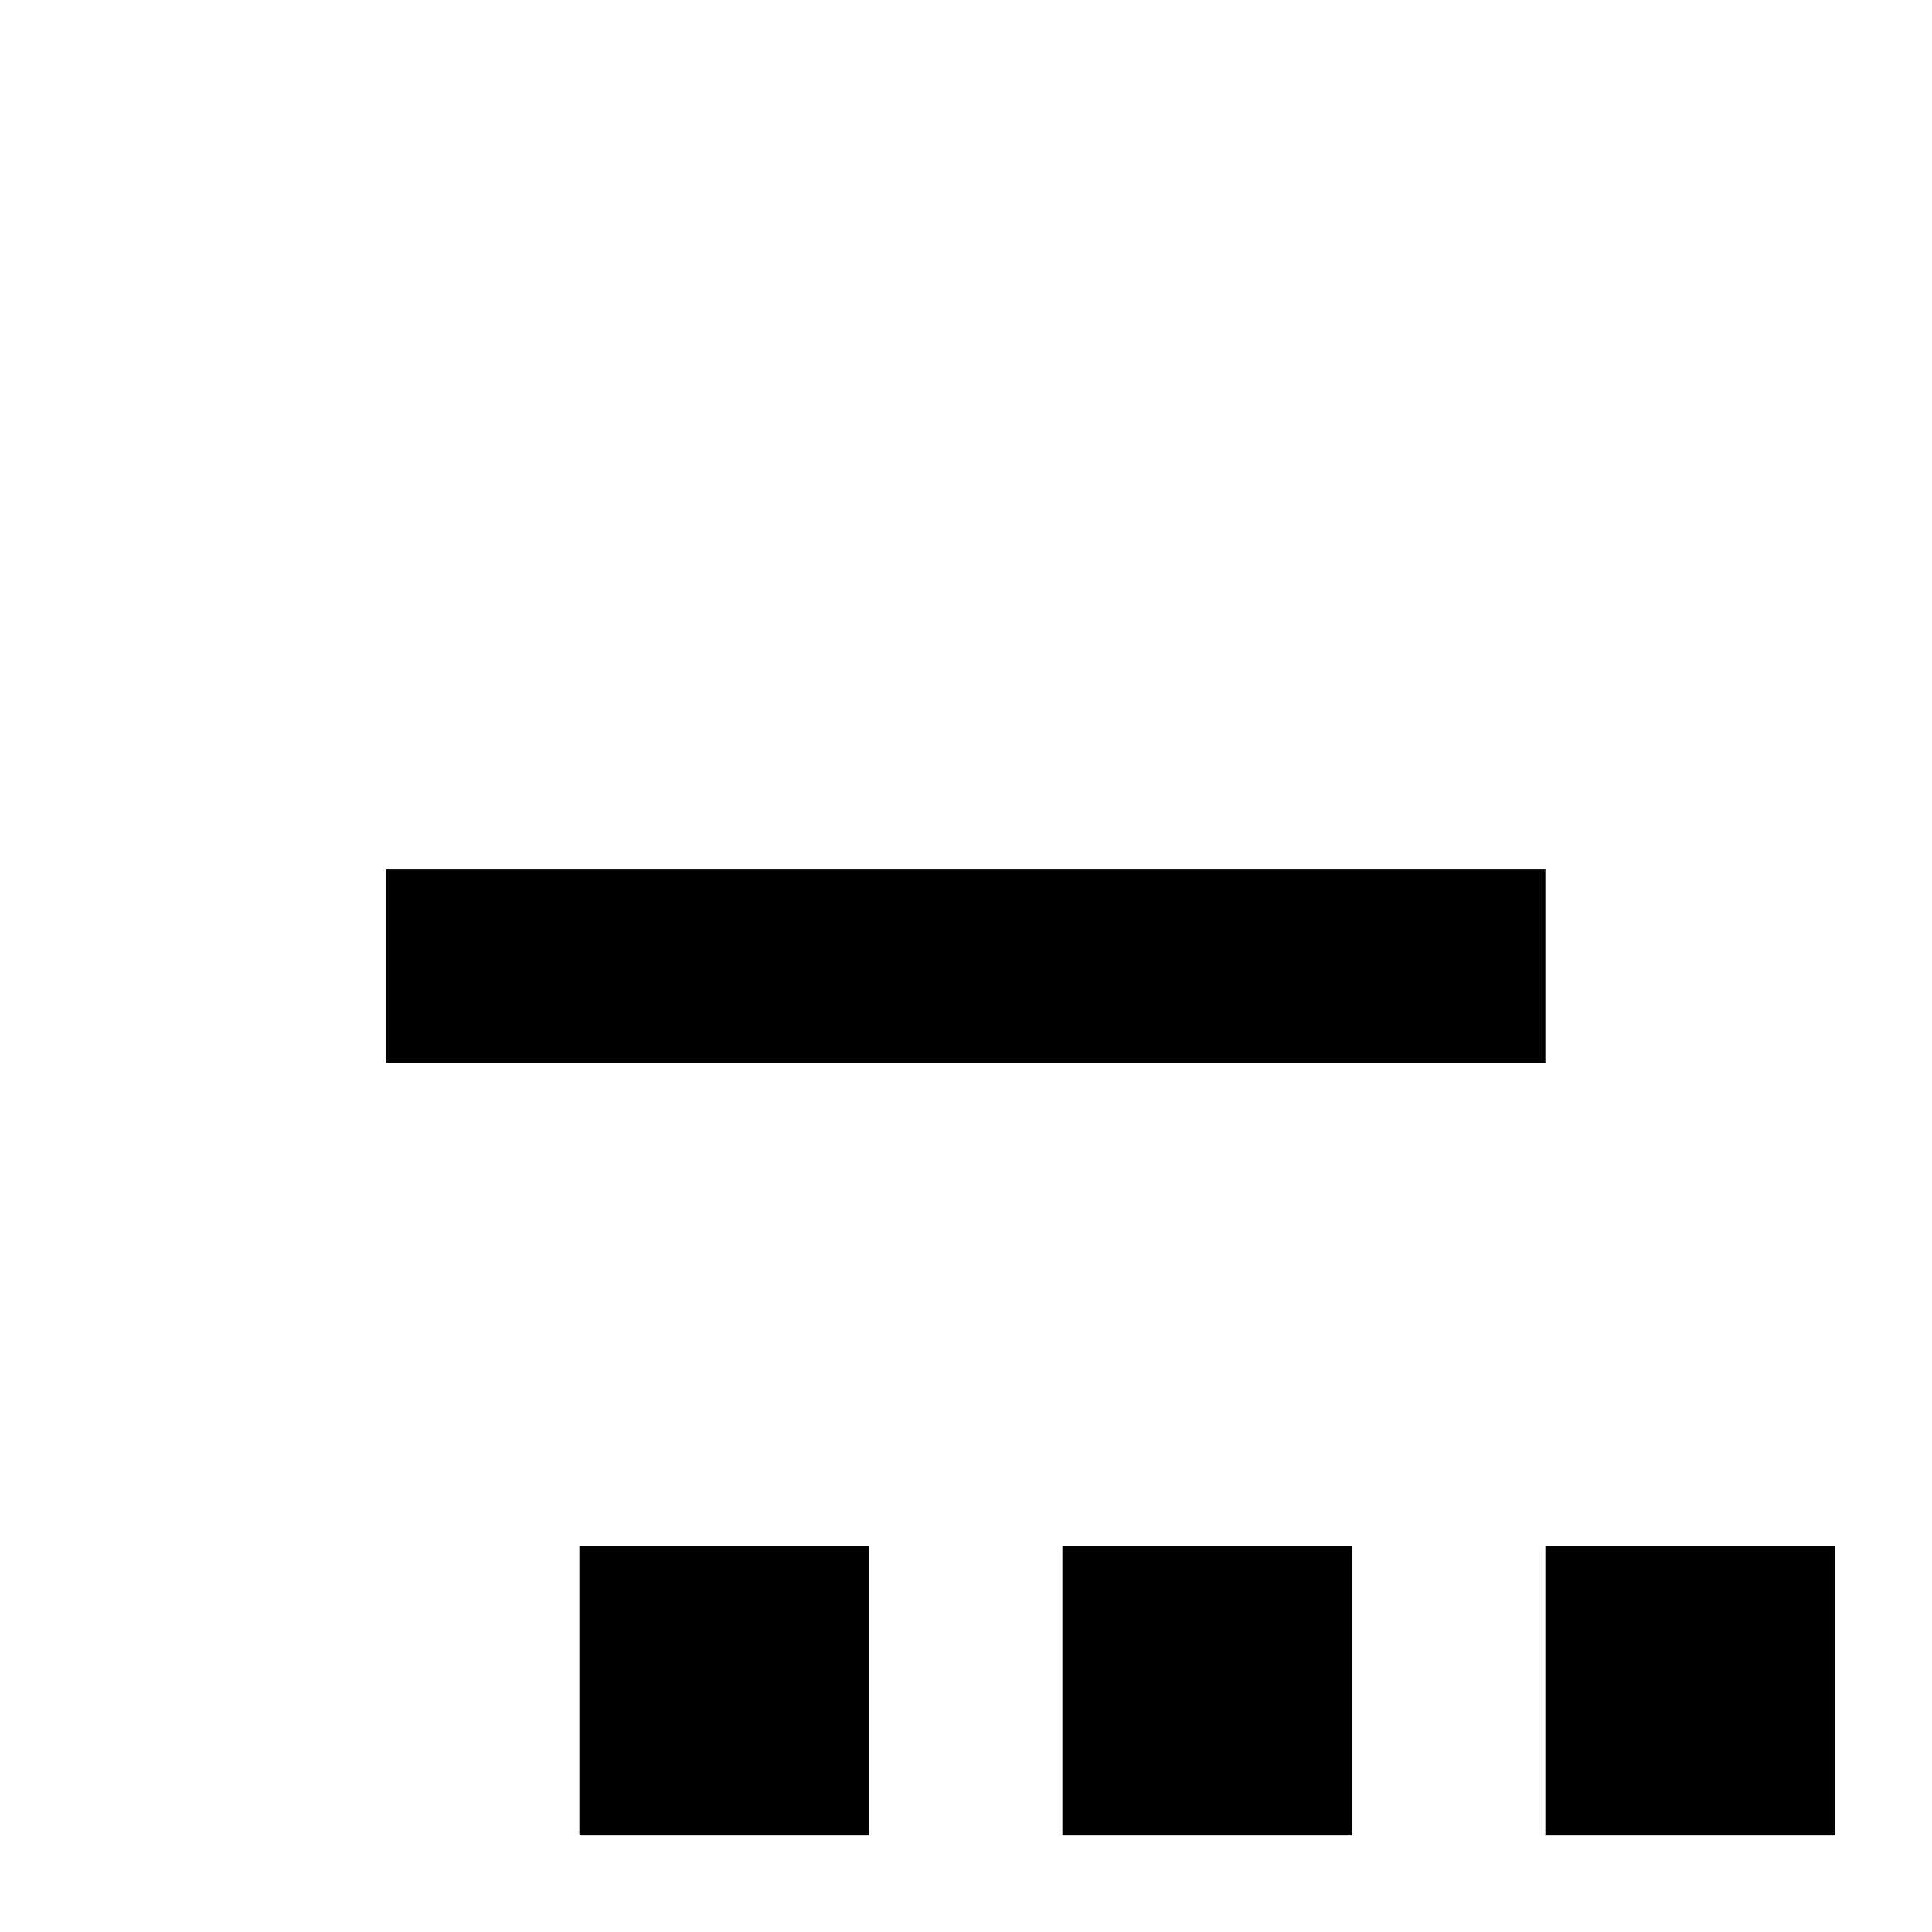
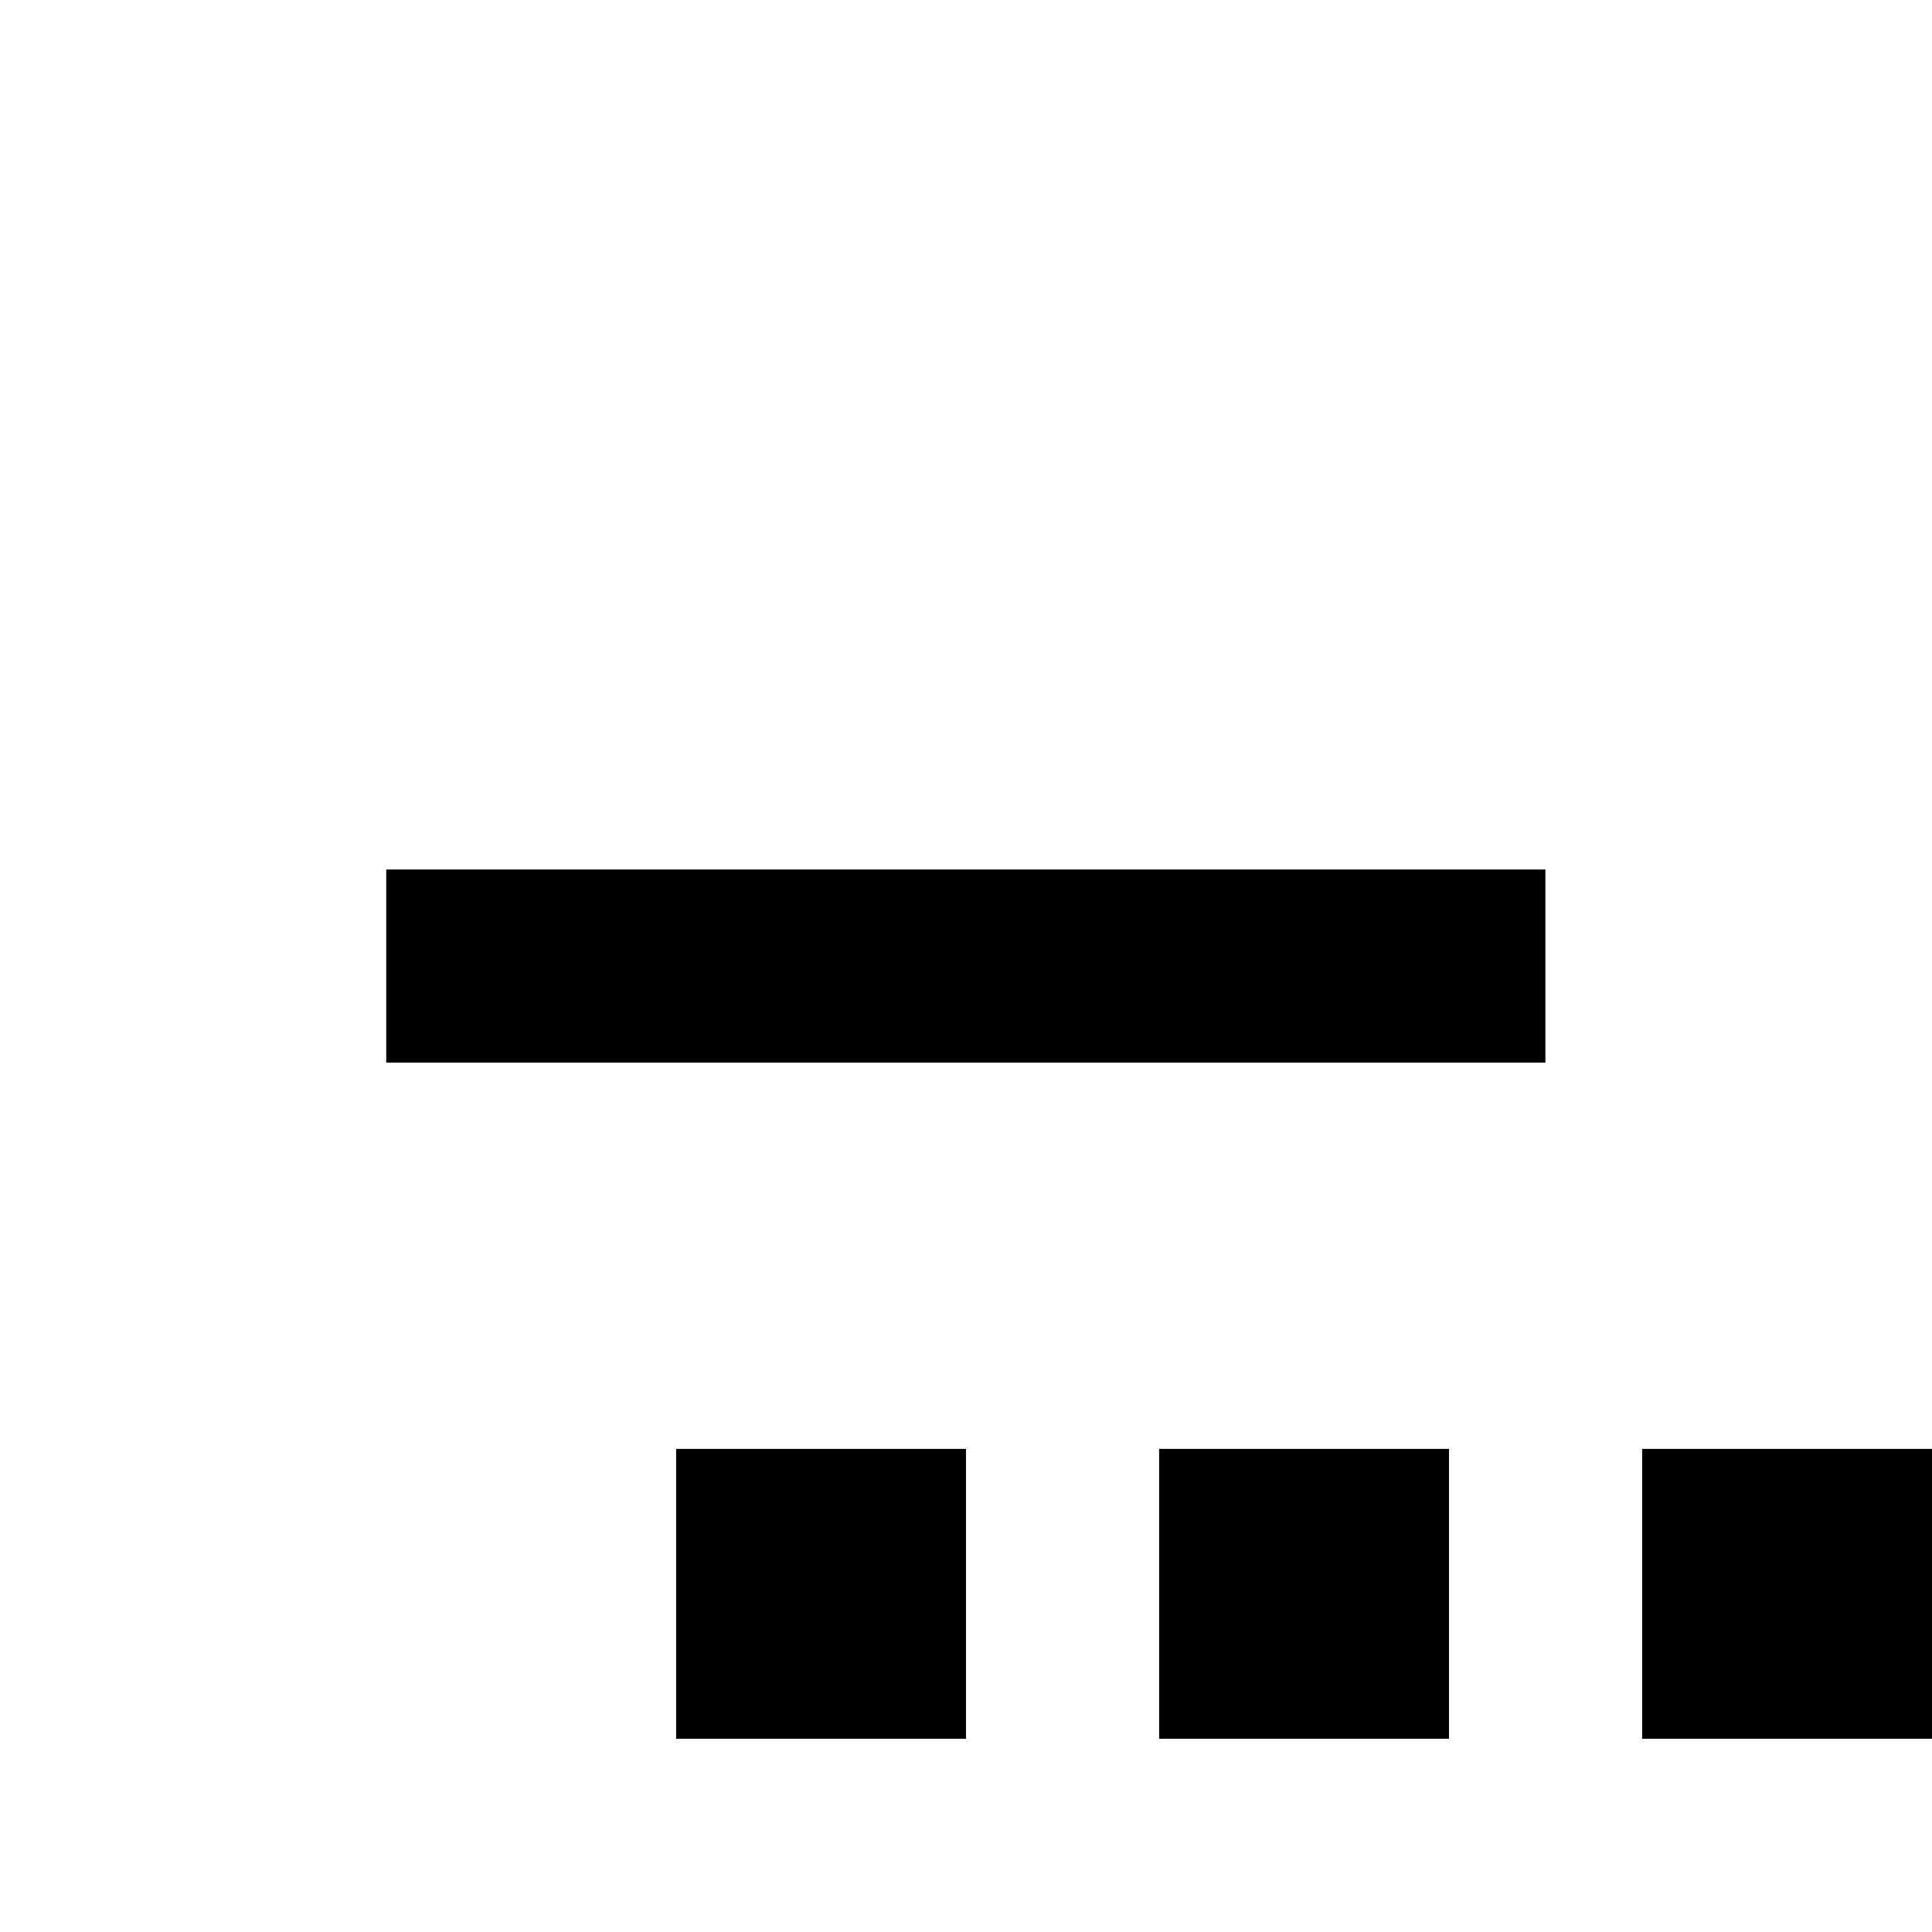
<svg xmlns="http://www.w3.org/2000/svg" width="20" height="20" viewBox="0 0 5.292 5.292" version="1.1" id="svg8">
  <defs id="defs2" />
  <g id="layer1" transform="translate(0,-291.7083)">
    <g id="ForwardPlayback">
-       <path id="path1493" style="fill:#000000;fill-opacity:1;stroke:none;stroke-width:0.265px;stroke-linecap:butt;stroke-linejoin:miter;stroke-opacity:1" d="m 1.058,294.09 -1e-7,0.529 h 3.175 v -0.529 z" />
-       <path id="path2042" style="fill:#000000;fill-opacity:1;stroke:none;stroke-width:0.162px;stroke-linecap:butt;stroke-linejoin:miter;stroke-opacity:1" d="m 1.587,295.942 v 0.794 h 0.794 v -0.794 z" />
-       <path id="path2042-3" style="fill:#000000;fill-opacity:1;stroke:none;stroke-width:0.162px;stroke-linecap:butt;stroke-linejoin:miter;stroke-opacity:1" d="m 2.91,295.942 v 0.794 h 0.794 v -0.794 z" />
-       <path id="path2042-3-5" style="fill:#000000;fill-opacity:1;stroke:none;stroke-width:0.162px;stroke-linecap:butt;stroke-linejoin:miter;stroke-opacity:1" d="m 4.233,295.942 v 0.794 h 0.794 v -0.794 z" />
+       <path id="path1493" style="fill:#000000;fill-opacity:1;stroke:none;stroke-width:0.265px;stroke-linecap:butt;stroke-linejoin:miter;stroke-opacity:1" d="m 1.058,294.09 -10e-8,0.529 h 3.175 v -0.529 z" />
+       <path id="path2042-3-5" style="fill:#000000;fill-opacity:1;stroke:none;stroke-width:0.162px;stroke-linecap:butt;stroke-linejoin:miter;stroke-opacity:1" d="m 4.498,295.677 v 0.794 h 0.794 v -0.794 z" />
+       <path id="path2042-3-5-9" style="fill:#000000;fill-opacity:1;stroke:none;stroke-width:0.162px;stroke-linecap:butt;stroke-linejoin:miter;stroke-opacity:1" d="m 3.175,295.677 v 0.794 h 0.794 v -0.794 z" />
+       <path id="path1151" style="fill:#000000;fill-opacity:1;stroke:none;stroke-width:0.162px;stroke-linecap:butt;stroke-linejoin:miter;stroke-opacity:1" d="m 1.852,295.677 v 0.794 h 0.794 v -0.794 z" />
    </g>
  </g>
</svg>
